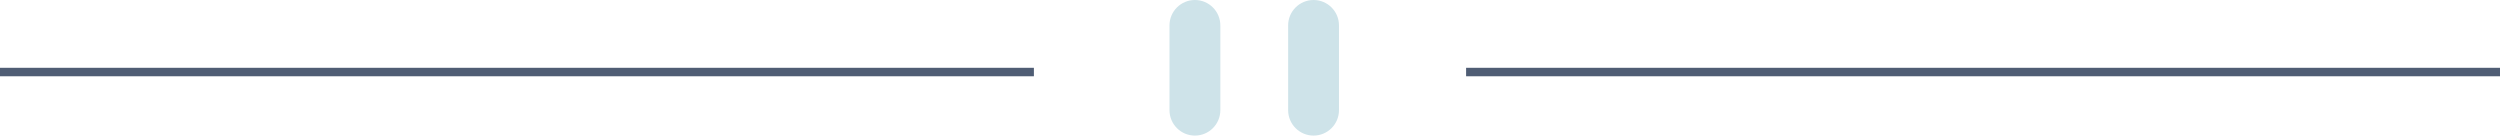
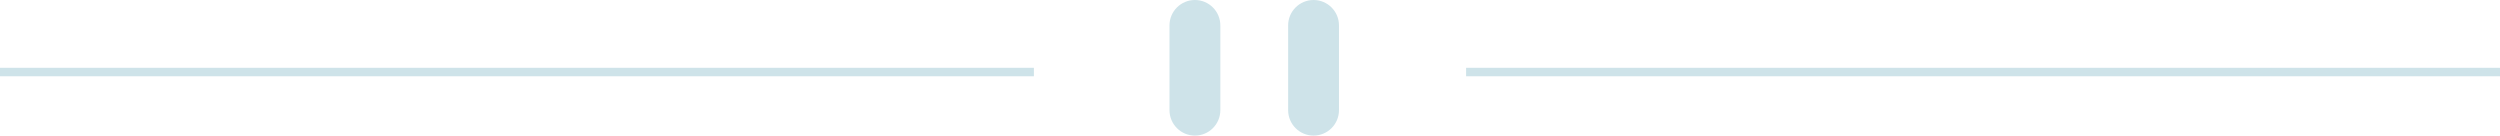
<svg xmlns="http://www.w3.org/2000/svg" width="295" height="16">
  <g fill="none" fill-rule="evenodd">
-     <path fill="#4F5D74" d="M0 8h122v1H0zM173 8h122v1H173z" />
+     <path fill="hsl(193, 38%, 86%)" d="M0 8h122v1H0zM173 8h122v1H173z" />
    <g transform="translate(138)" fill="#CEE3E9">
      <rect width="6" height="16" rx="3" />
      <rect x="14" width="6" height="16" rx="3" />
    </g>
  </g>
</svg>
